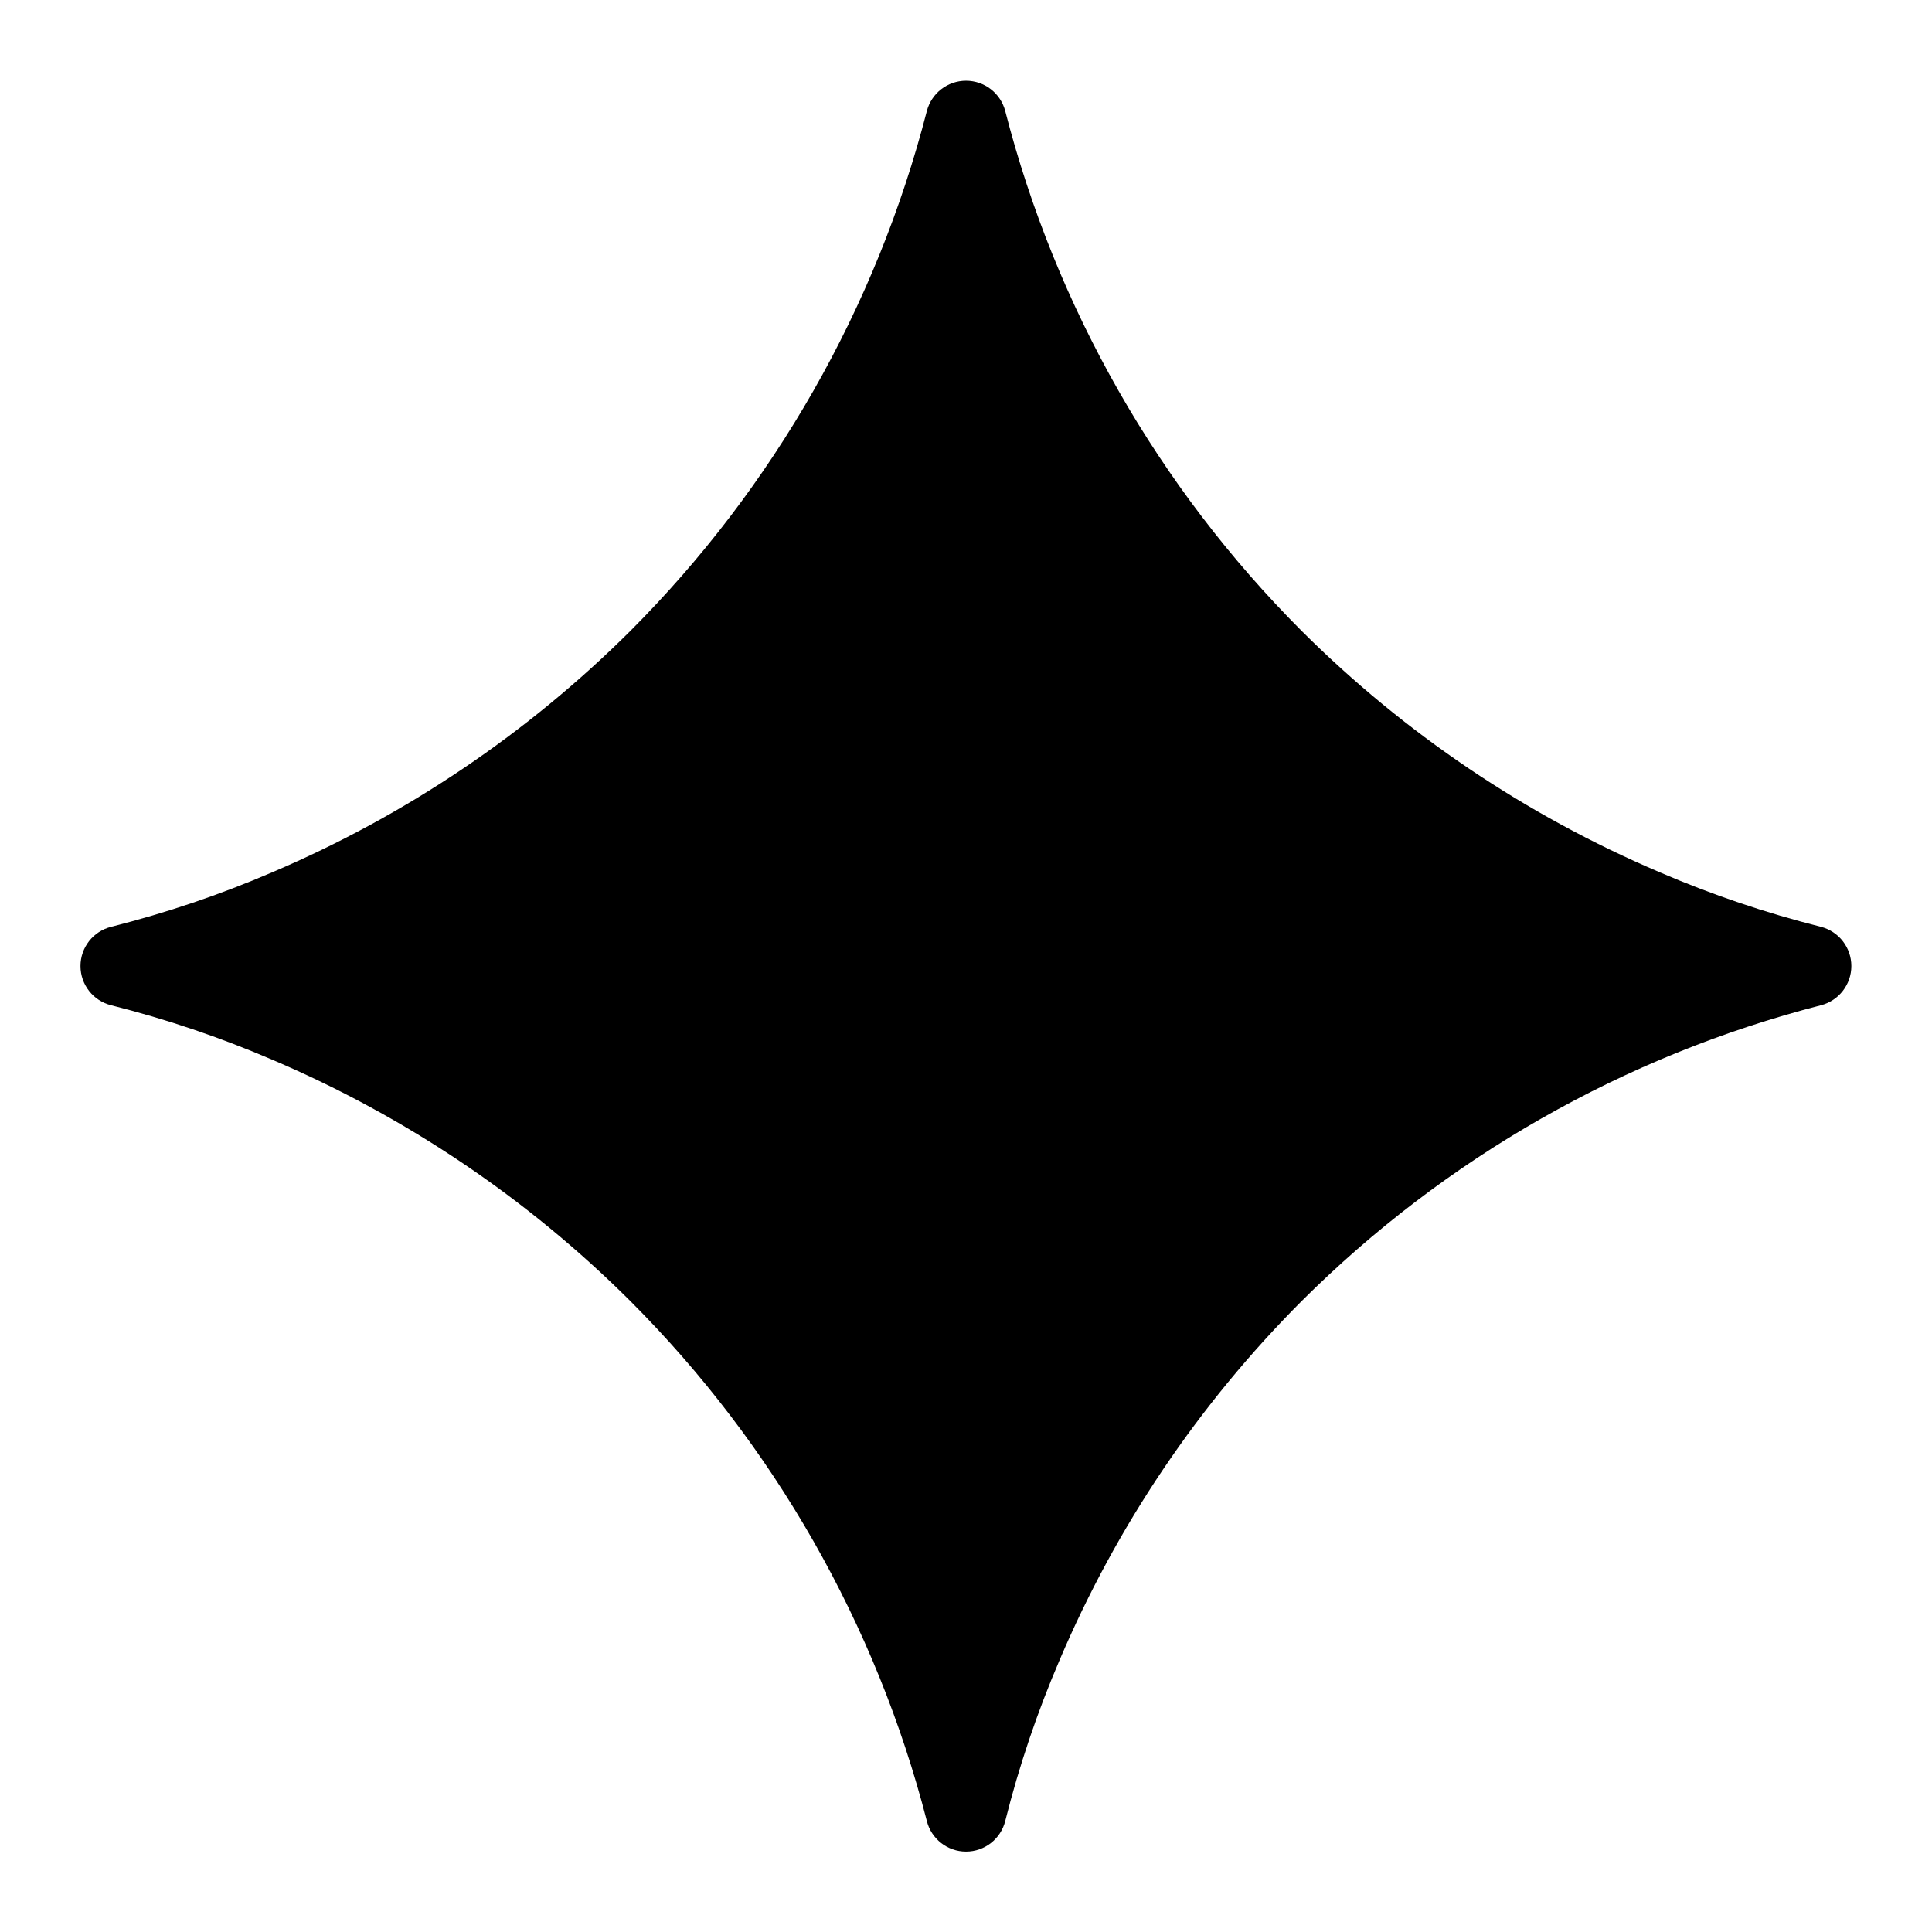
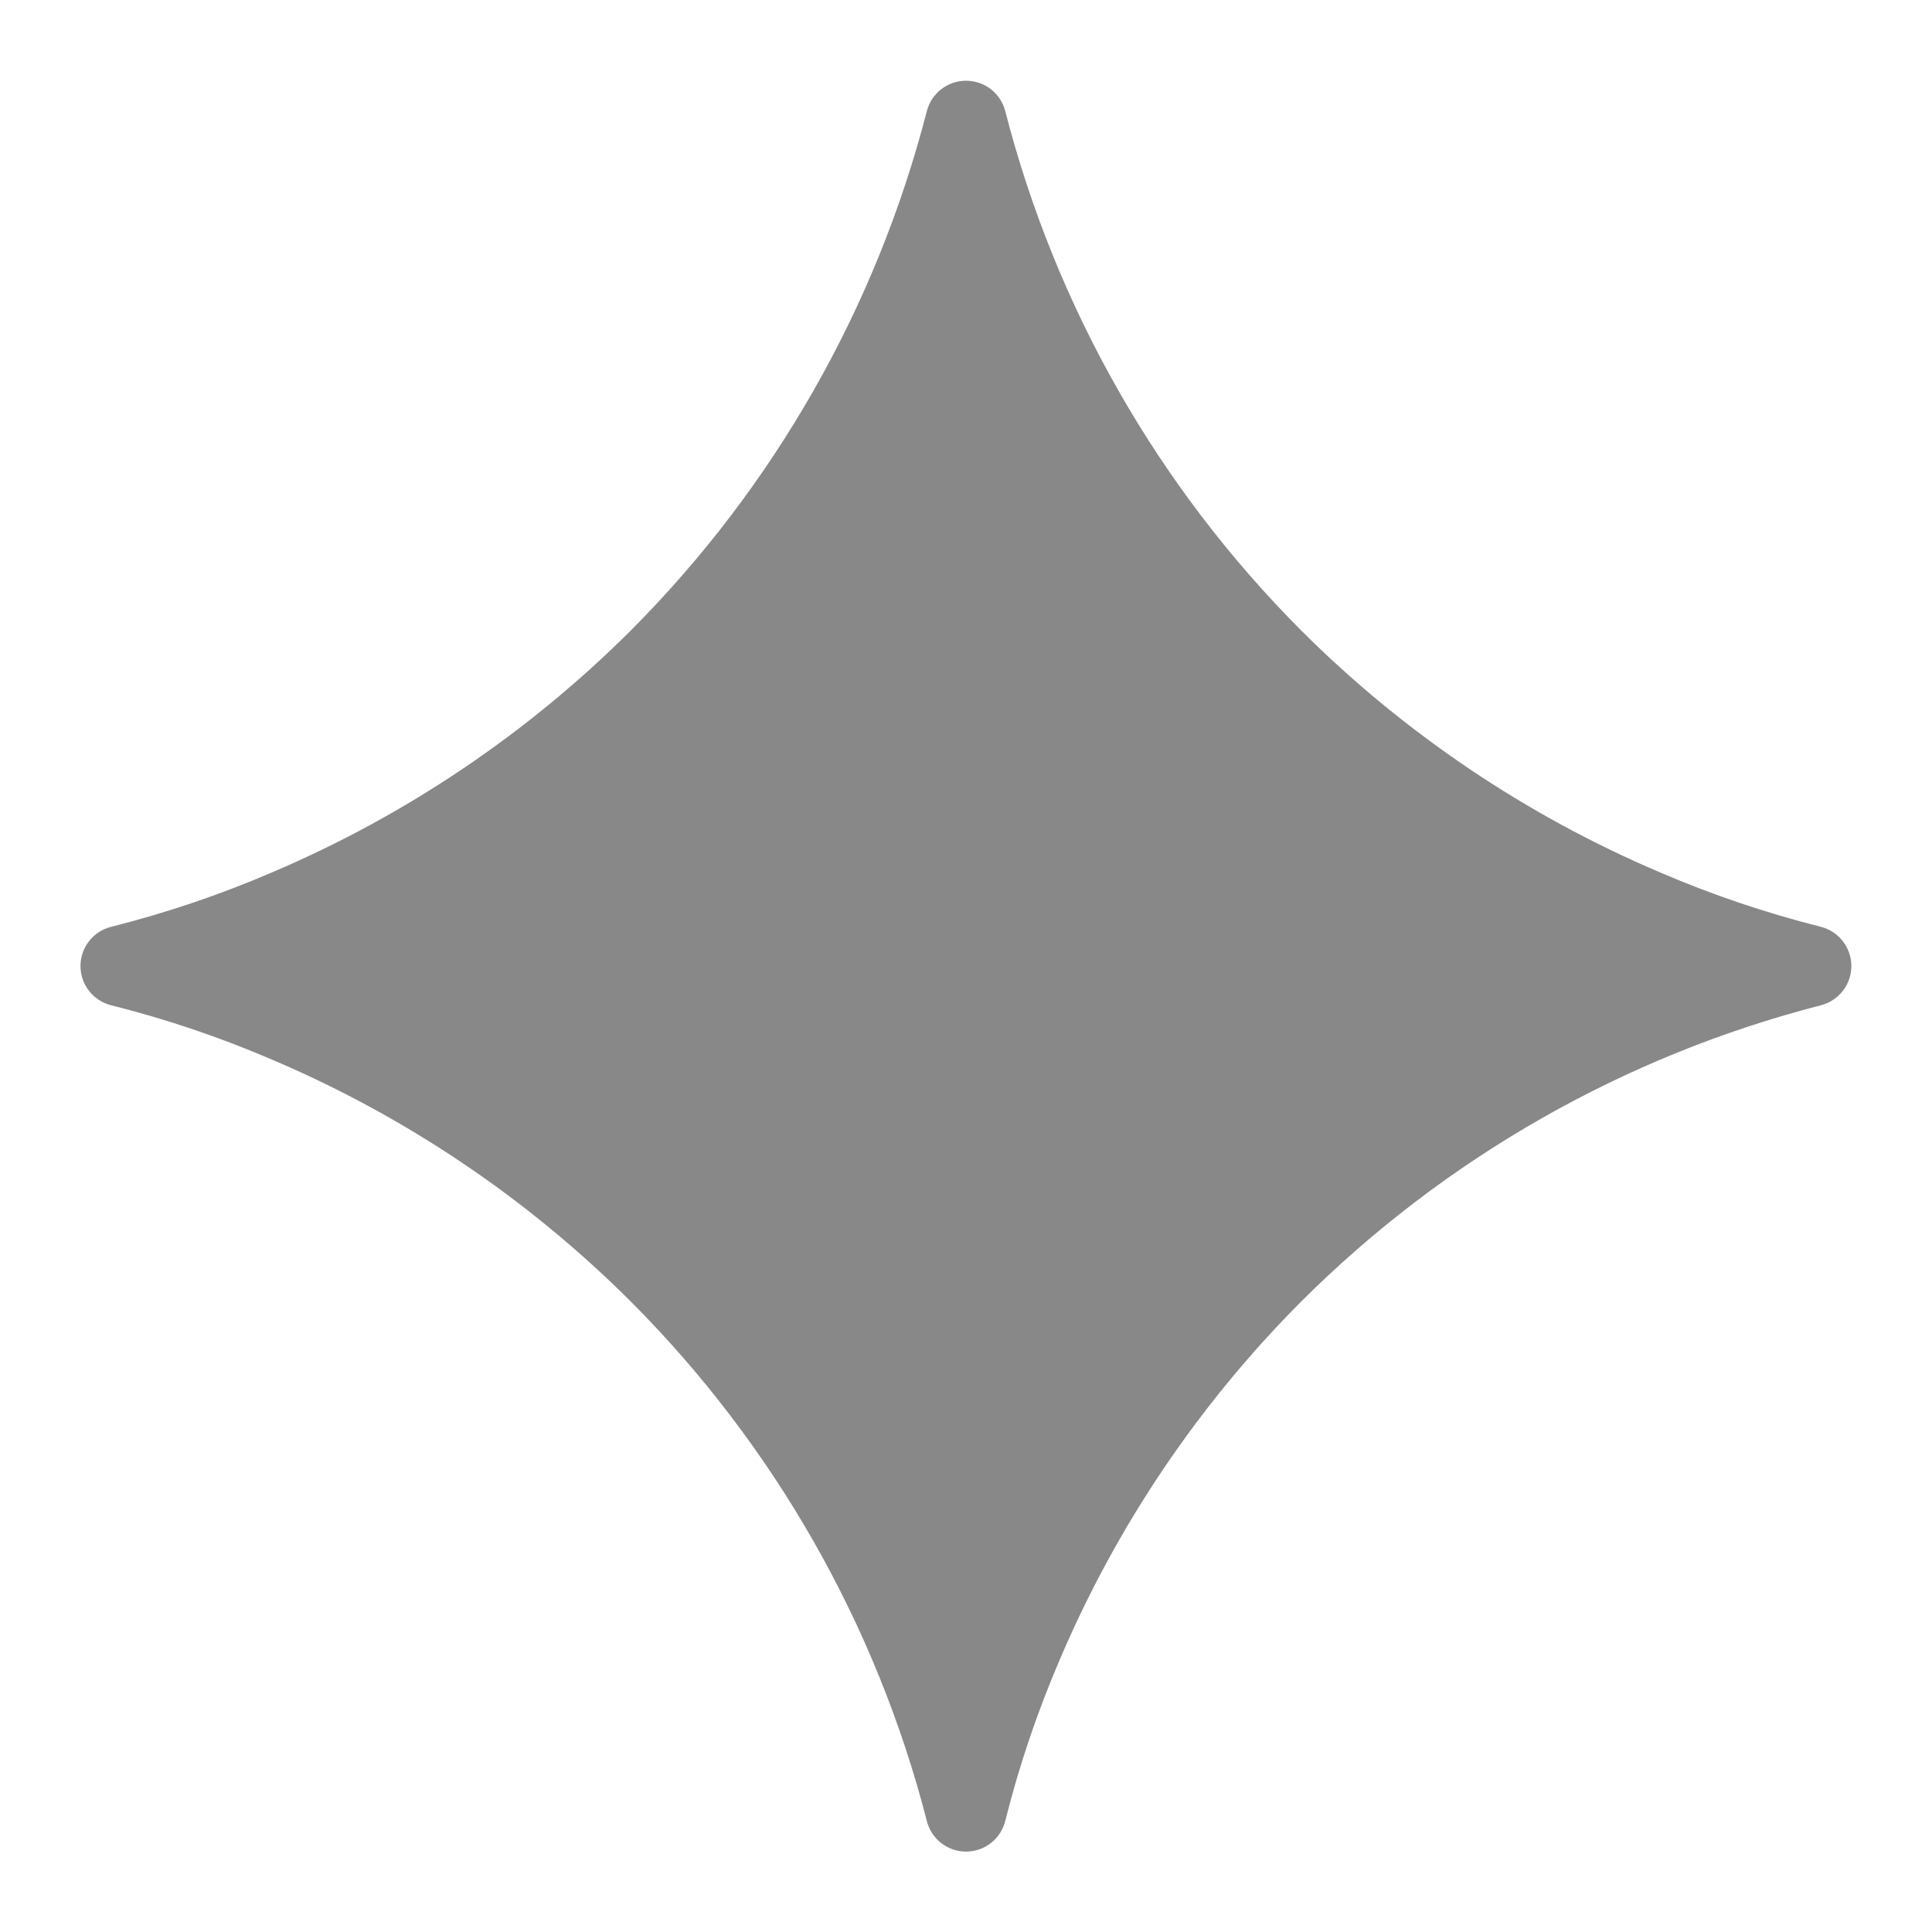
- <svg xmlns="http://www.w3.org/2000/svg" fill="currentColor" fill-rule="evenodd" height="1em" style="flex:none;line-height:1" viewBox="0 0 24 24" width="1em">
+ <svg xmlns="http://www.w3.org/2000/svg" fill="#888888" fill-rule="evenodd" height="24" viewBox="0 0 24 24" width="24">
  <path d="M20.616 10.835a14.147 14.147 0 01-4.45-3.001 14.111 14.111 0 01-3.678-6.452.503.503 0 00-.975 0 14.134 14.134 0 01-3.679 6.452 14.155 14.155 0 01-4.45 3.001c-.65.28-1.318.505-2.002.678a.502.502 0 000 .975c.684.172 1.35.397 2.002.677a14.147 14.147 0 014.45 3.001 14.112 14.112 0 013.679 6.453.502.502 0 00.975 0c.172-.685.397-1.351.677-2.003a14.145 14.145 0 013.001-4.45 14.113 14.113 0 016.453-3.678.503.503 0 000-.975 13.245 13.245 0 01-2.003-.678z" />
</svg>
